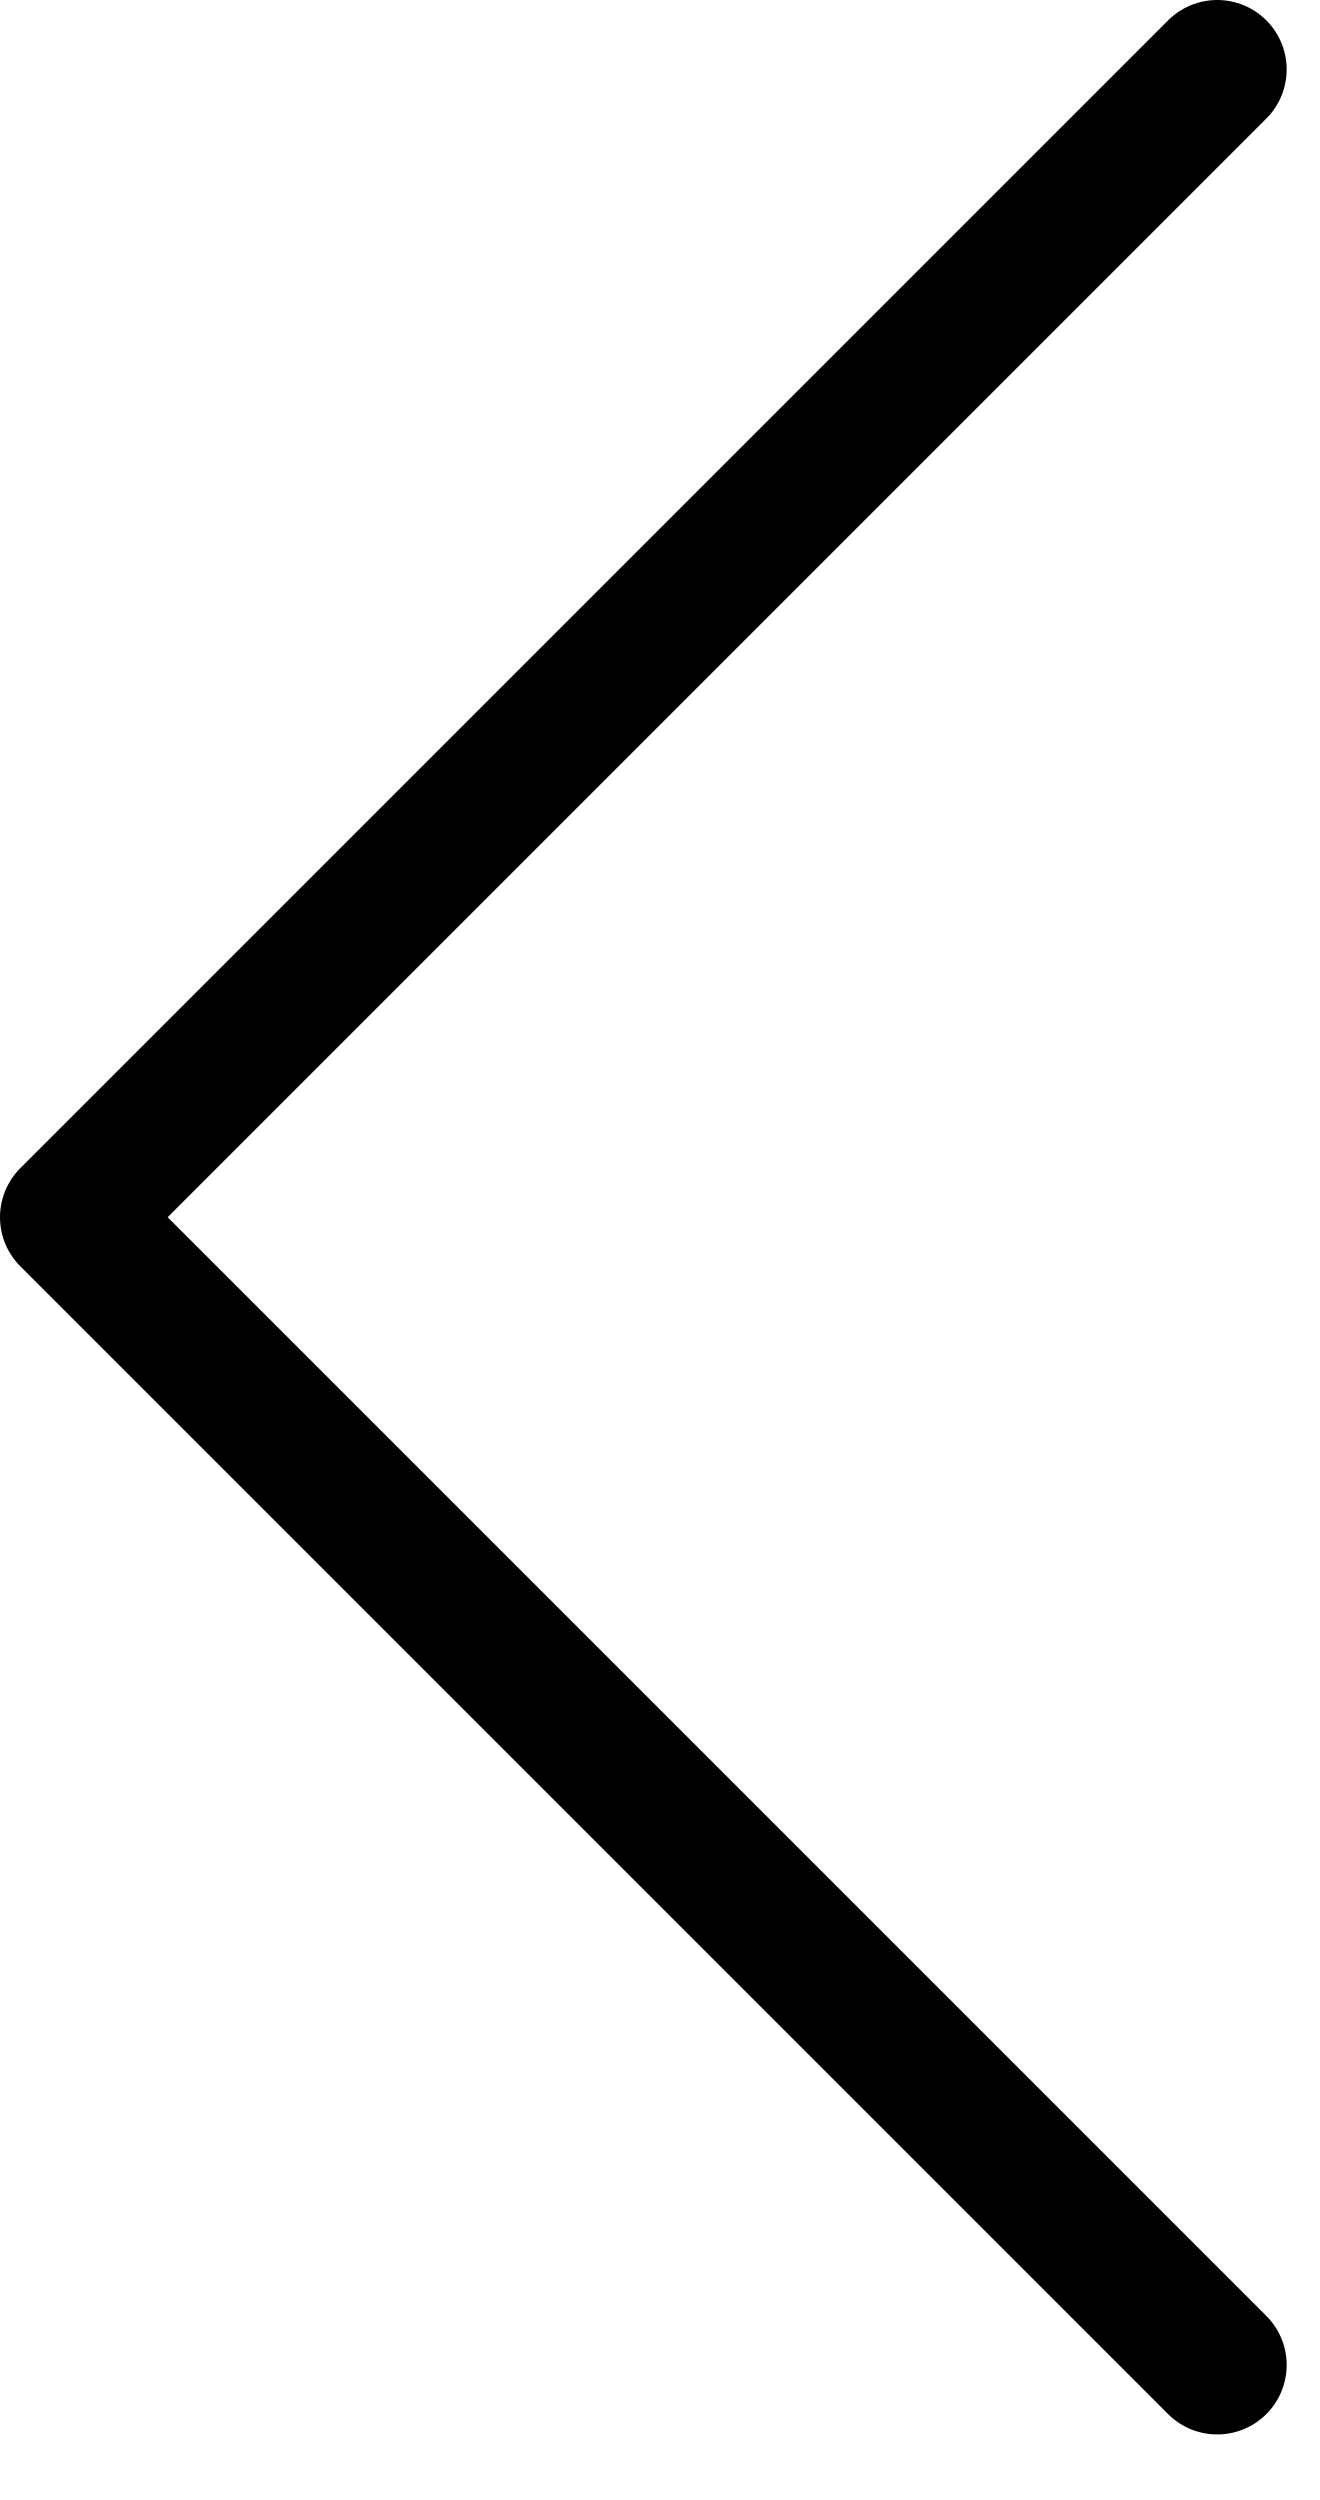
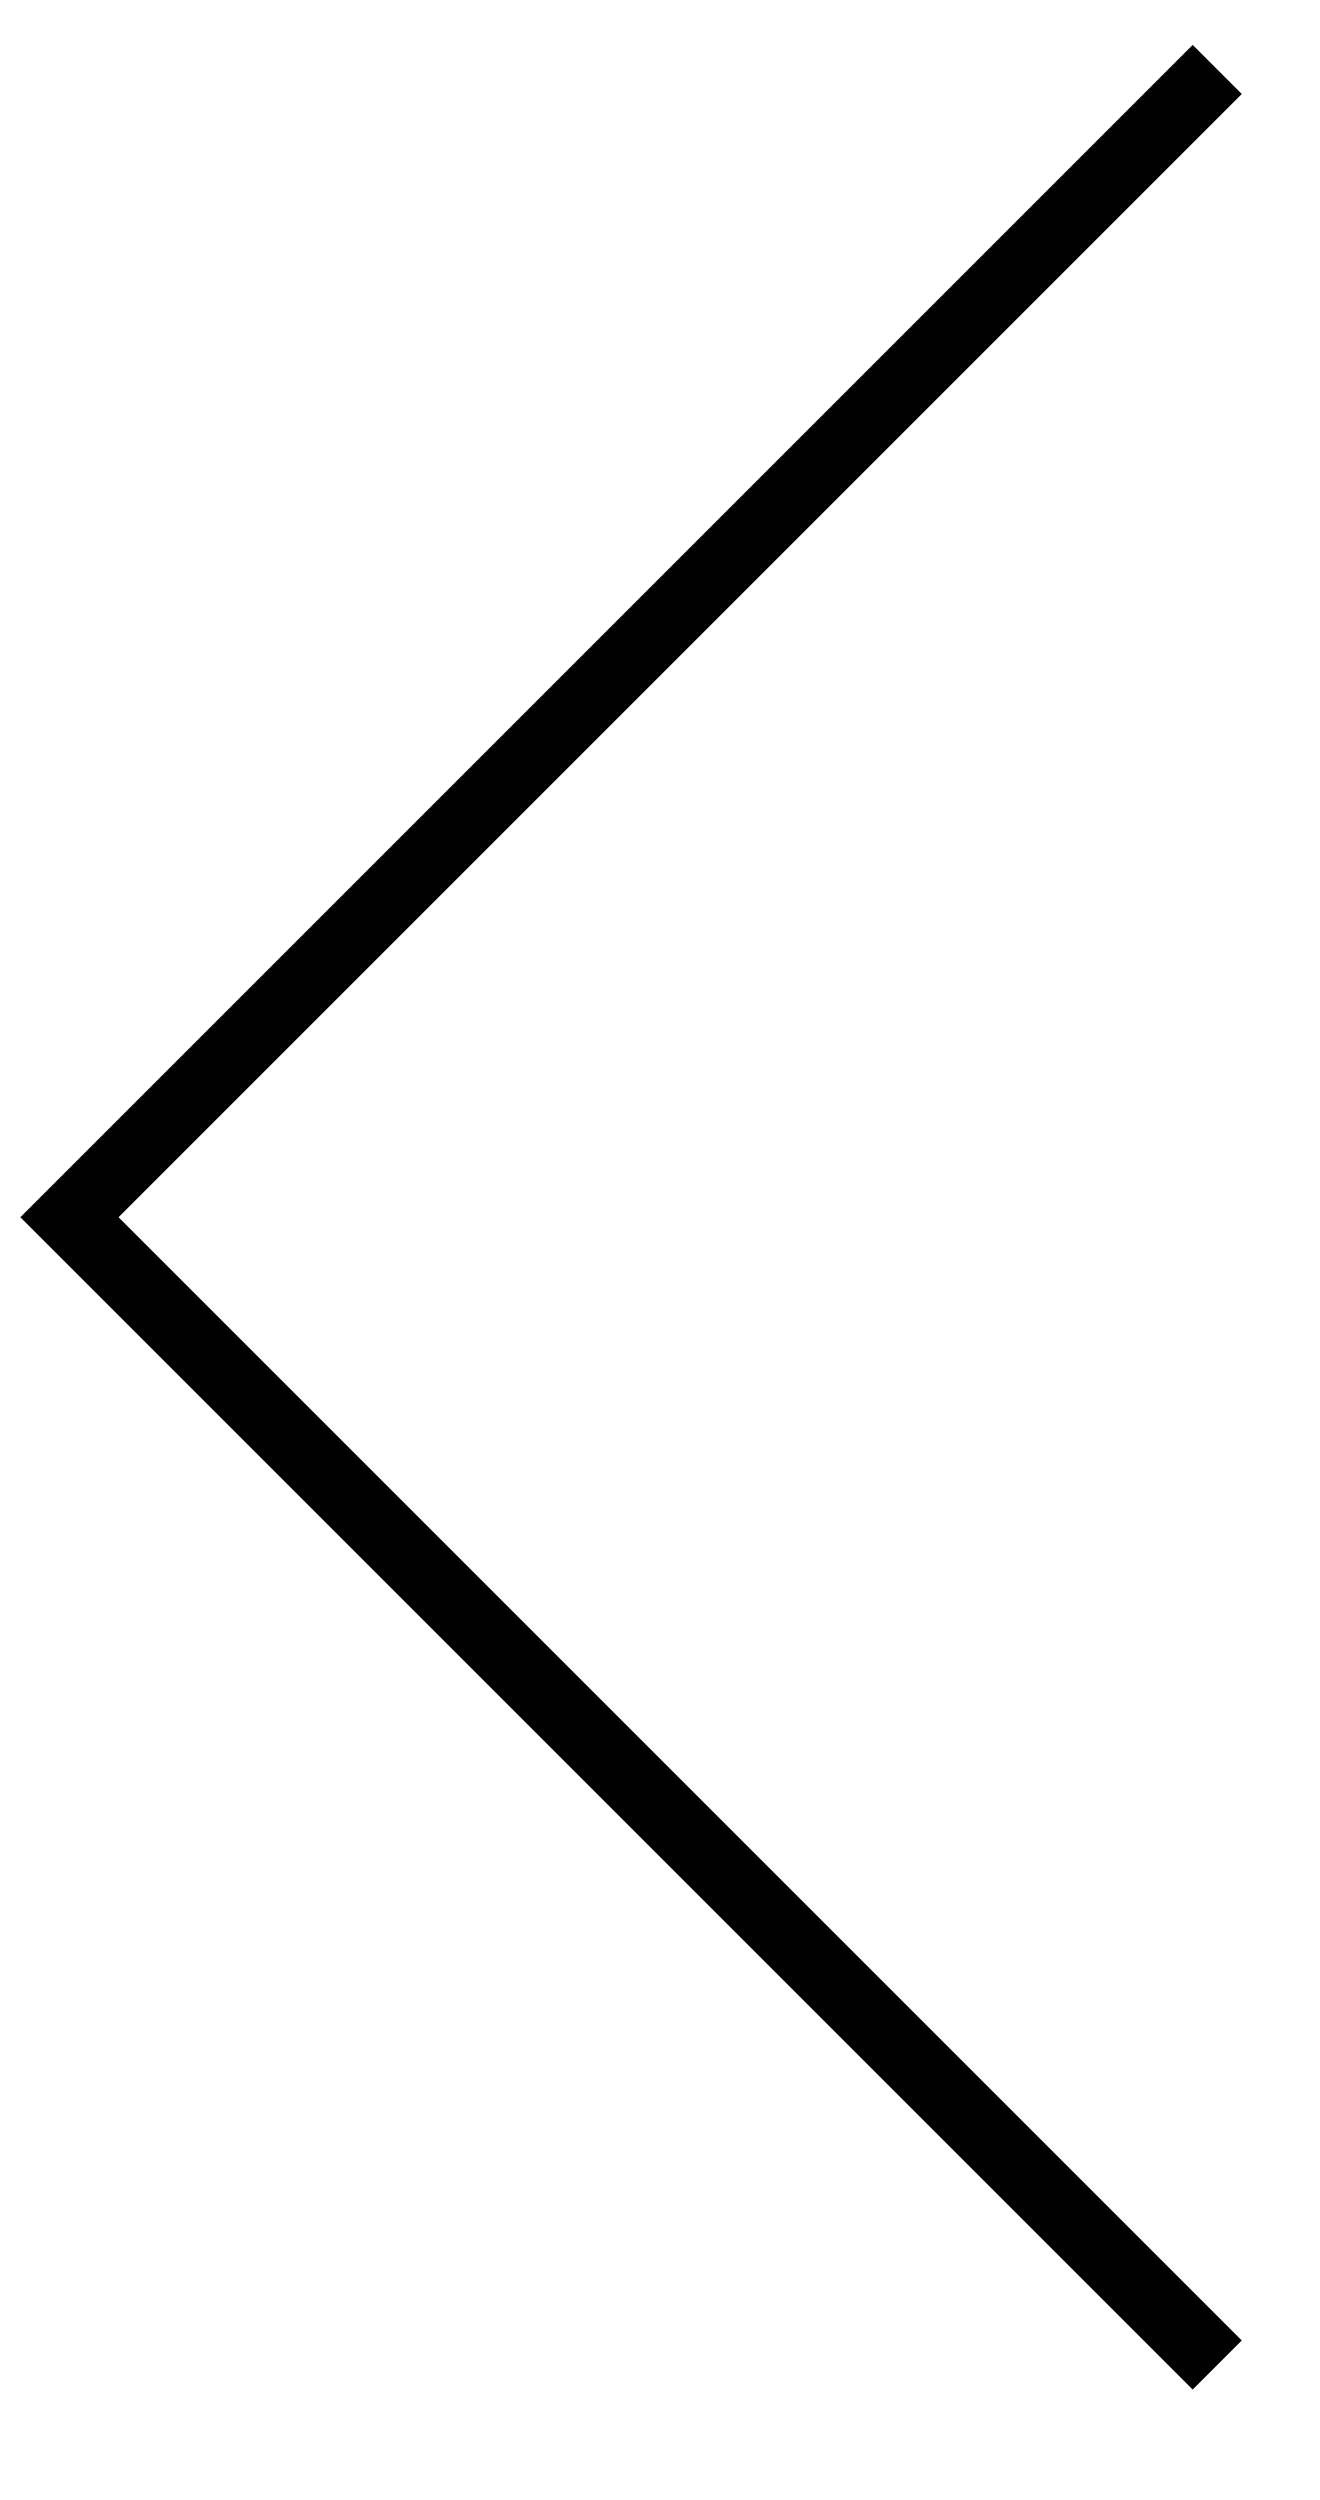
<svg xmlns="http://www.w3.org/2000/svg" width="19" height="36" viewBox="0 0 19 36" fill="none">
-   <path d="M17.528 34.056L1 17.528L17.528 1" stroke="#000000" stroke-width="2" stroke-linecap="round" stroke-linejoin="round" />
+   <path d="M17.528 34.056L1 17.528L17.528 1" stroke="#000000" strokeWidth="2" strokeLinecap="round" strokeLinejoin="round" />
</svg>
